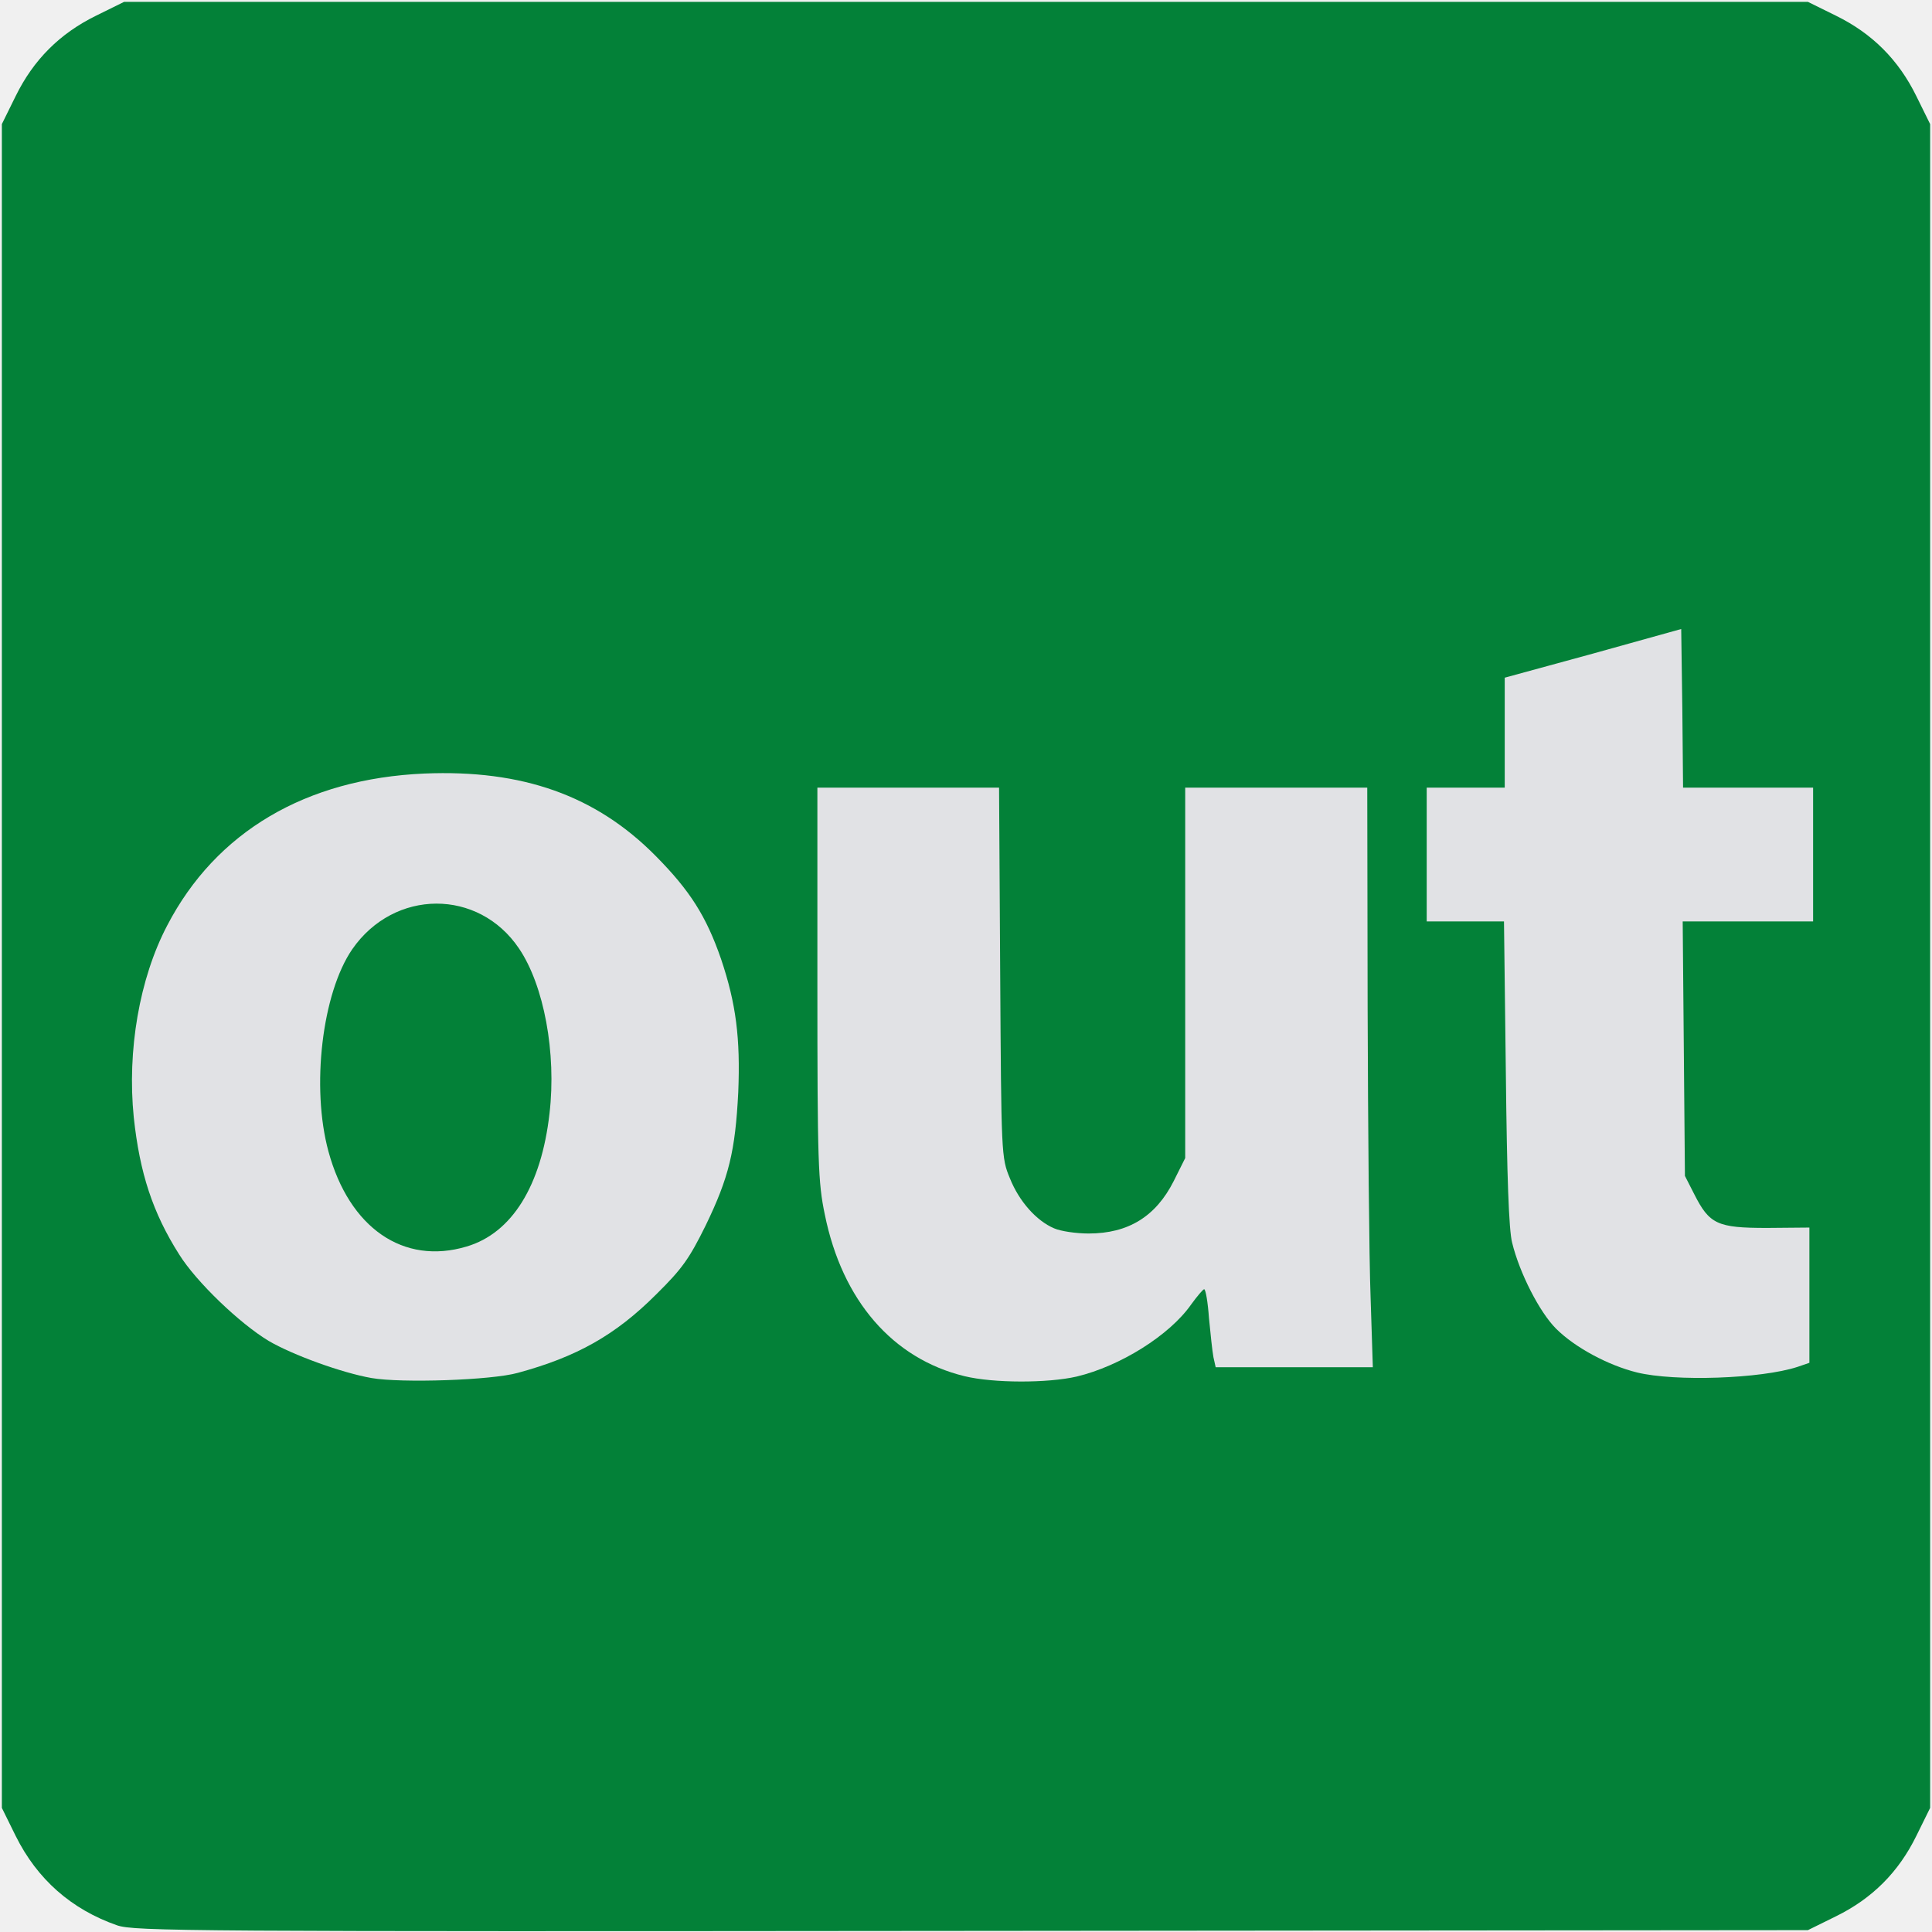
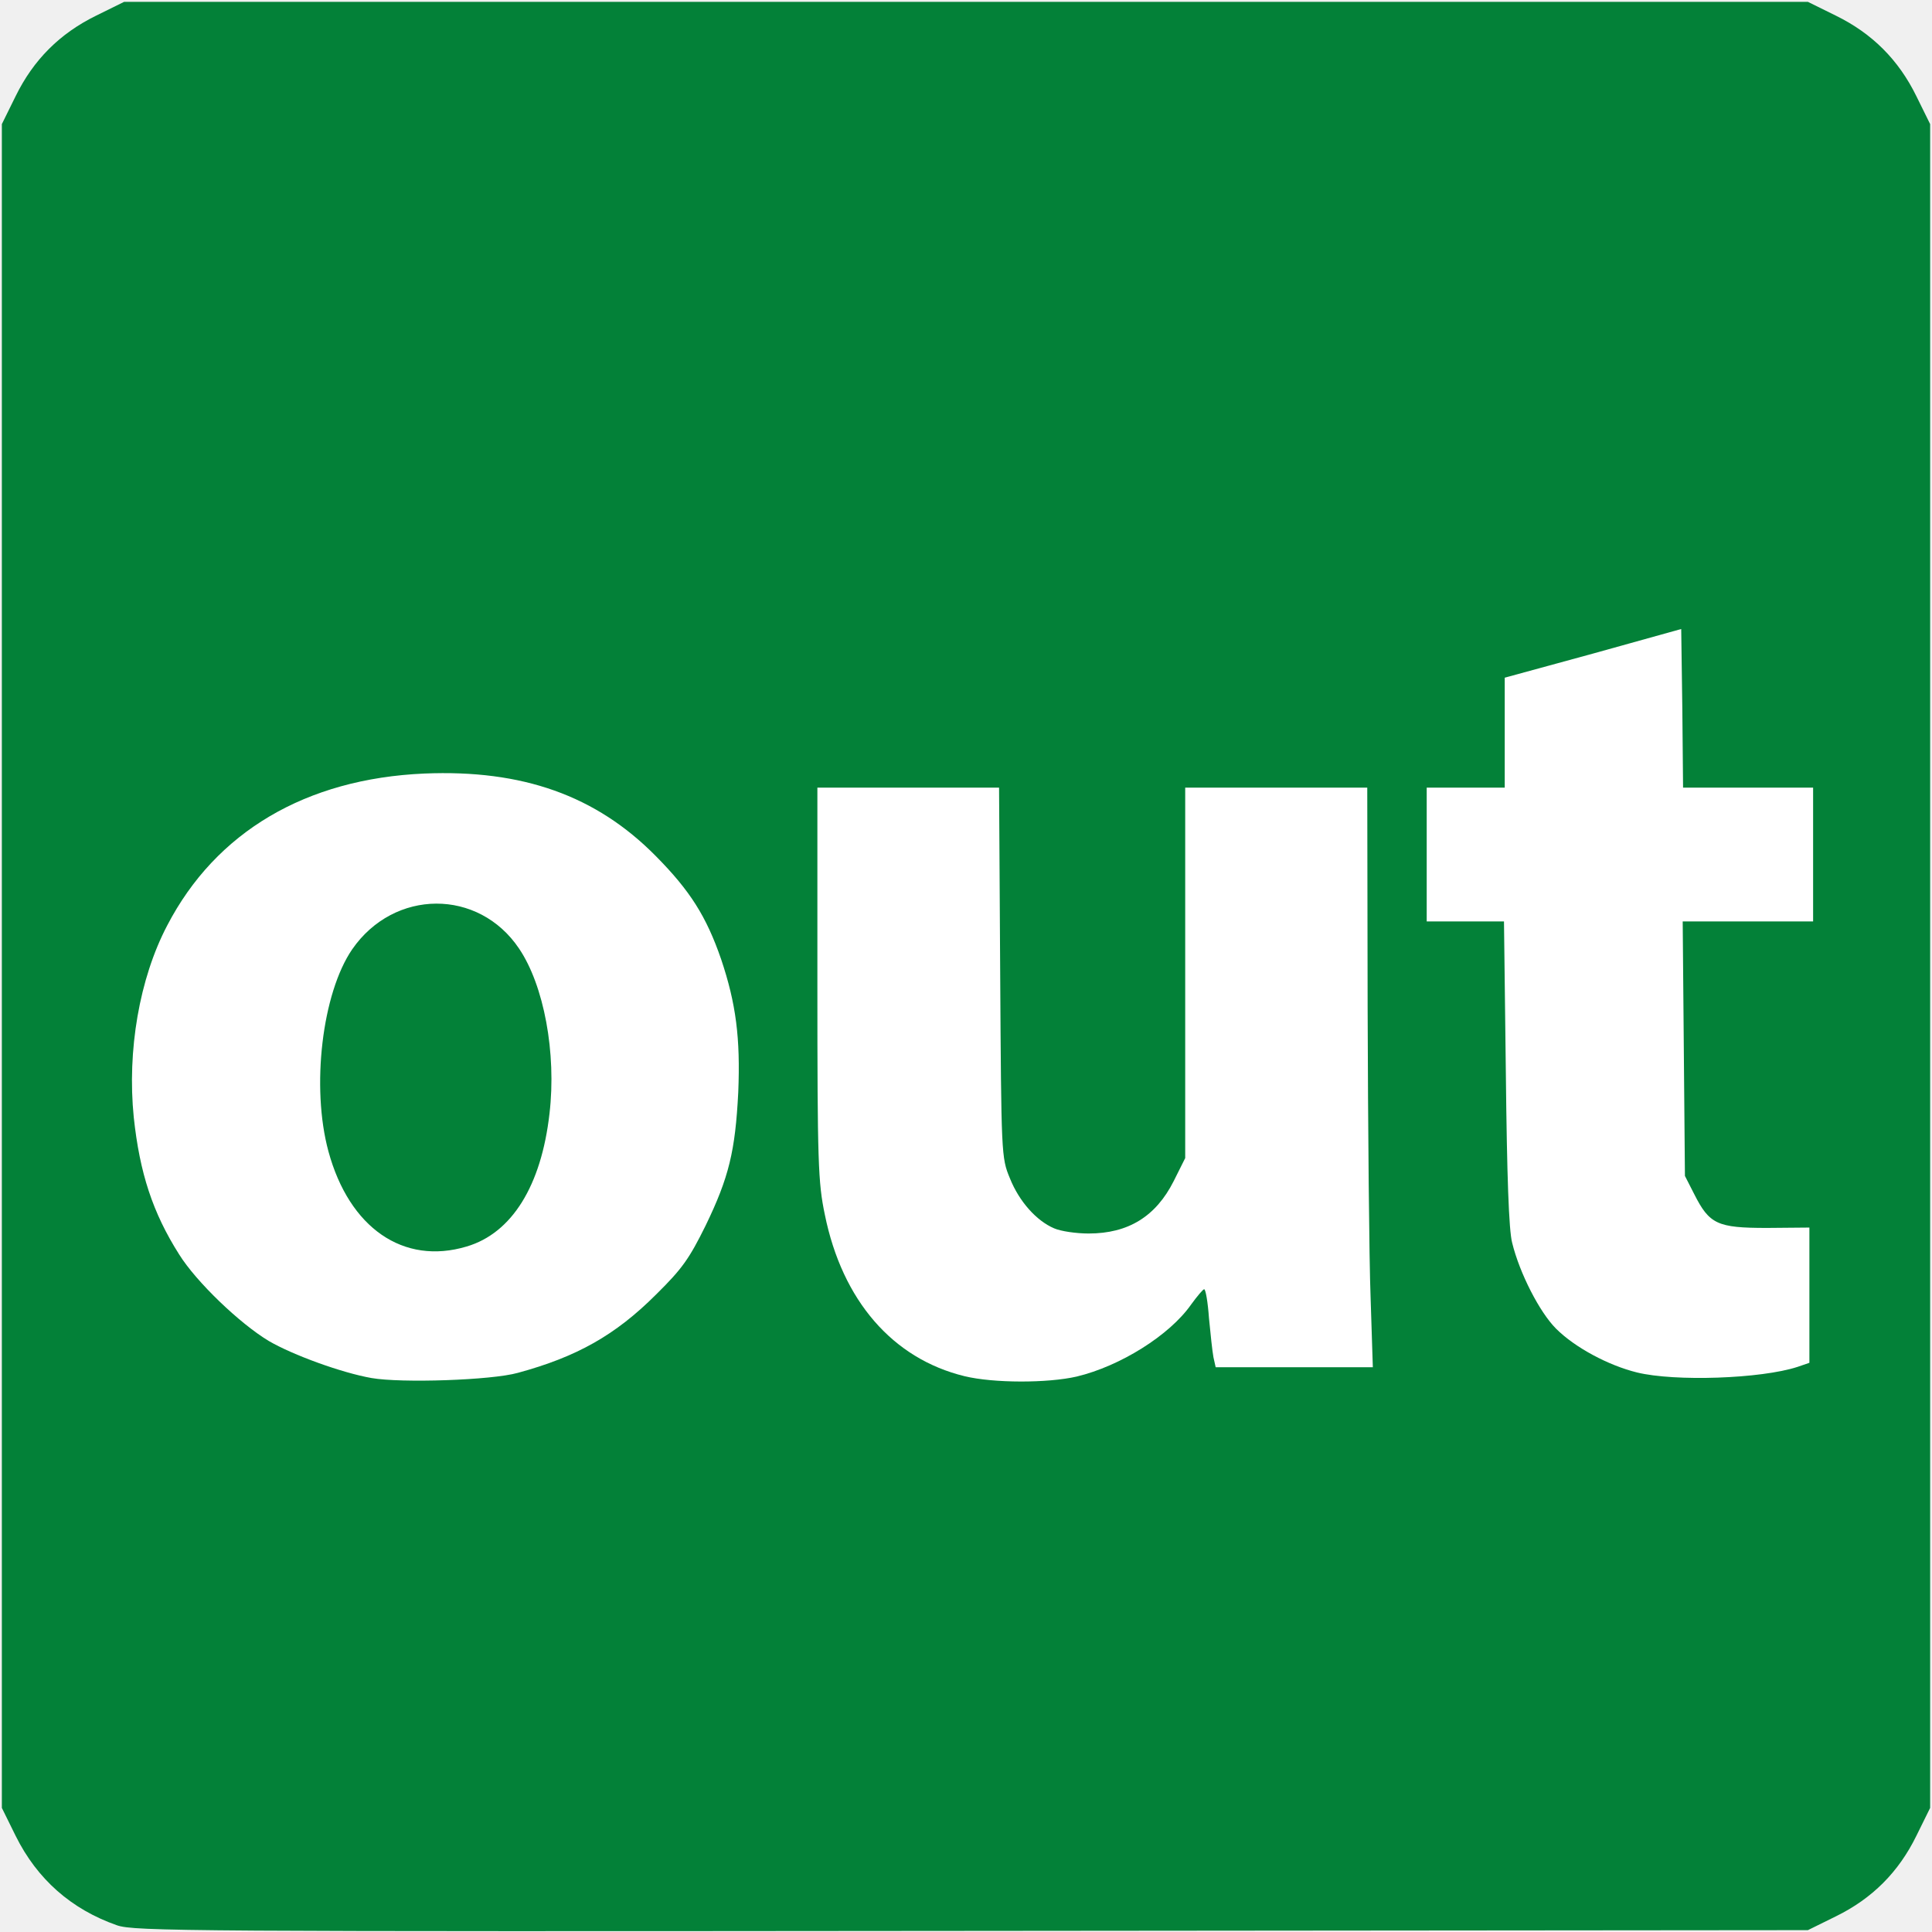
<svg xmlns="http://www.w3.org/2000/svg" version="1.0" width="520px" height="520px" viewBox="0 0 5200 5200" preserveAspectRatio="xMidYMid meet">
-   <g id="text" fill="#038138" stroke="none">
+   <g id="logo" fill="#038138" stroke="none">
    <path d="M315 5182 c-123 -43 -215 -124 -273 -241 l-37 -75 0 -2266 0 -2266 37 -75 c48 -98 119 -169 217 -217 l75 -37 2266 0 2266 0 75 37 c98 48 169 119 217 217 l37 75 0 2266 0 2266 -37 75 c-48 98 -119 169 -217 217 l-75 37 -2250 2 c-2115 2 -2254 1 -2301 -15z" />
  </g>
-   <g id="background" fill="#e1e2e5" stroke="none">
+   <g id="text" fill="#ffffff" stroke="none">
    <path d="M1000 3709 c-80 -14 -212 -62 -277 -100 -78 -47 -195 -159 -241 -233 -71 -112 -106 -219 -122 -369 -18 -179 15 -373 90 -516 131 -252 373 -395 692 -409 264 -11 462 59 623 222 92 93 136 162 176 278 40 119 52 212 46 358 -8 158 -25 229 -88 359 -44 89 -63 116 -133 185 -110 110 -214 168 -372 211 -71 20 -314 28 -394 14z m256 -354 c122 -36 201 -164 223 -358 19 -163 -15 -345 -82 -444 -109 -162 -336 -161 -449 2 -81 118 -111 371 -64 544 56 206 202 307 372 256z" />
    <path d="M2596 3704 c-193 -47 -329 -203 -376 -435 -18 -86 -20 -139 -20 -621 l0 -528 244 0 245 0 3 498 c3 489 3 498 26 553 25 63 72 115 119 135 18 8 60 14 93 14 107 0 181 -46 229 -141 l31 -62 0 -499 0 -498 245 0 245 0 1 593 c1 325 4 676 8 780 l6 187 -212 0 -211 0 -6 -27 c-3 -16 -8 -63 -12 -105 -3 -43 -9 -78 -13 -78 -3 0 -19 19 -35 41 -58 83 -191 166 -308 194 -78 18 -224 18 -302 -1z" />
    <path d="M4406 3694 c-77 -19 -167 -67 -218 -118 -44 -44 -98 -149 -118 -231 -9 -34 -14 -179 -17 -457 l-5 -408 -104 0 -104 0 0 -180 0 -180 105 0 105 0 0 -148 0 -148 238 -65 237 -66 3 214 2 213 175 0 175 0 0 180 0 180 -176 0 -175 0 3 343 3 342 25 49 c41 81 62 91 196 91 l114 -1 0 182 0 182 -32 11 c-98 32 -330 40 -432 15z" />
  </g>
</svg>
